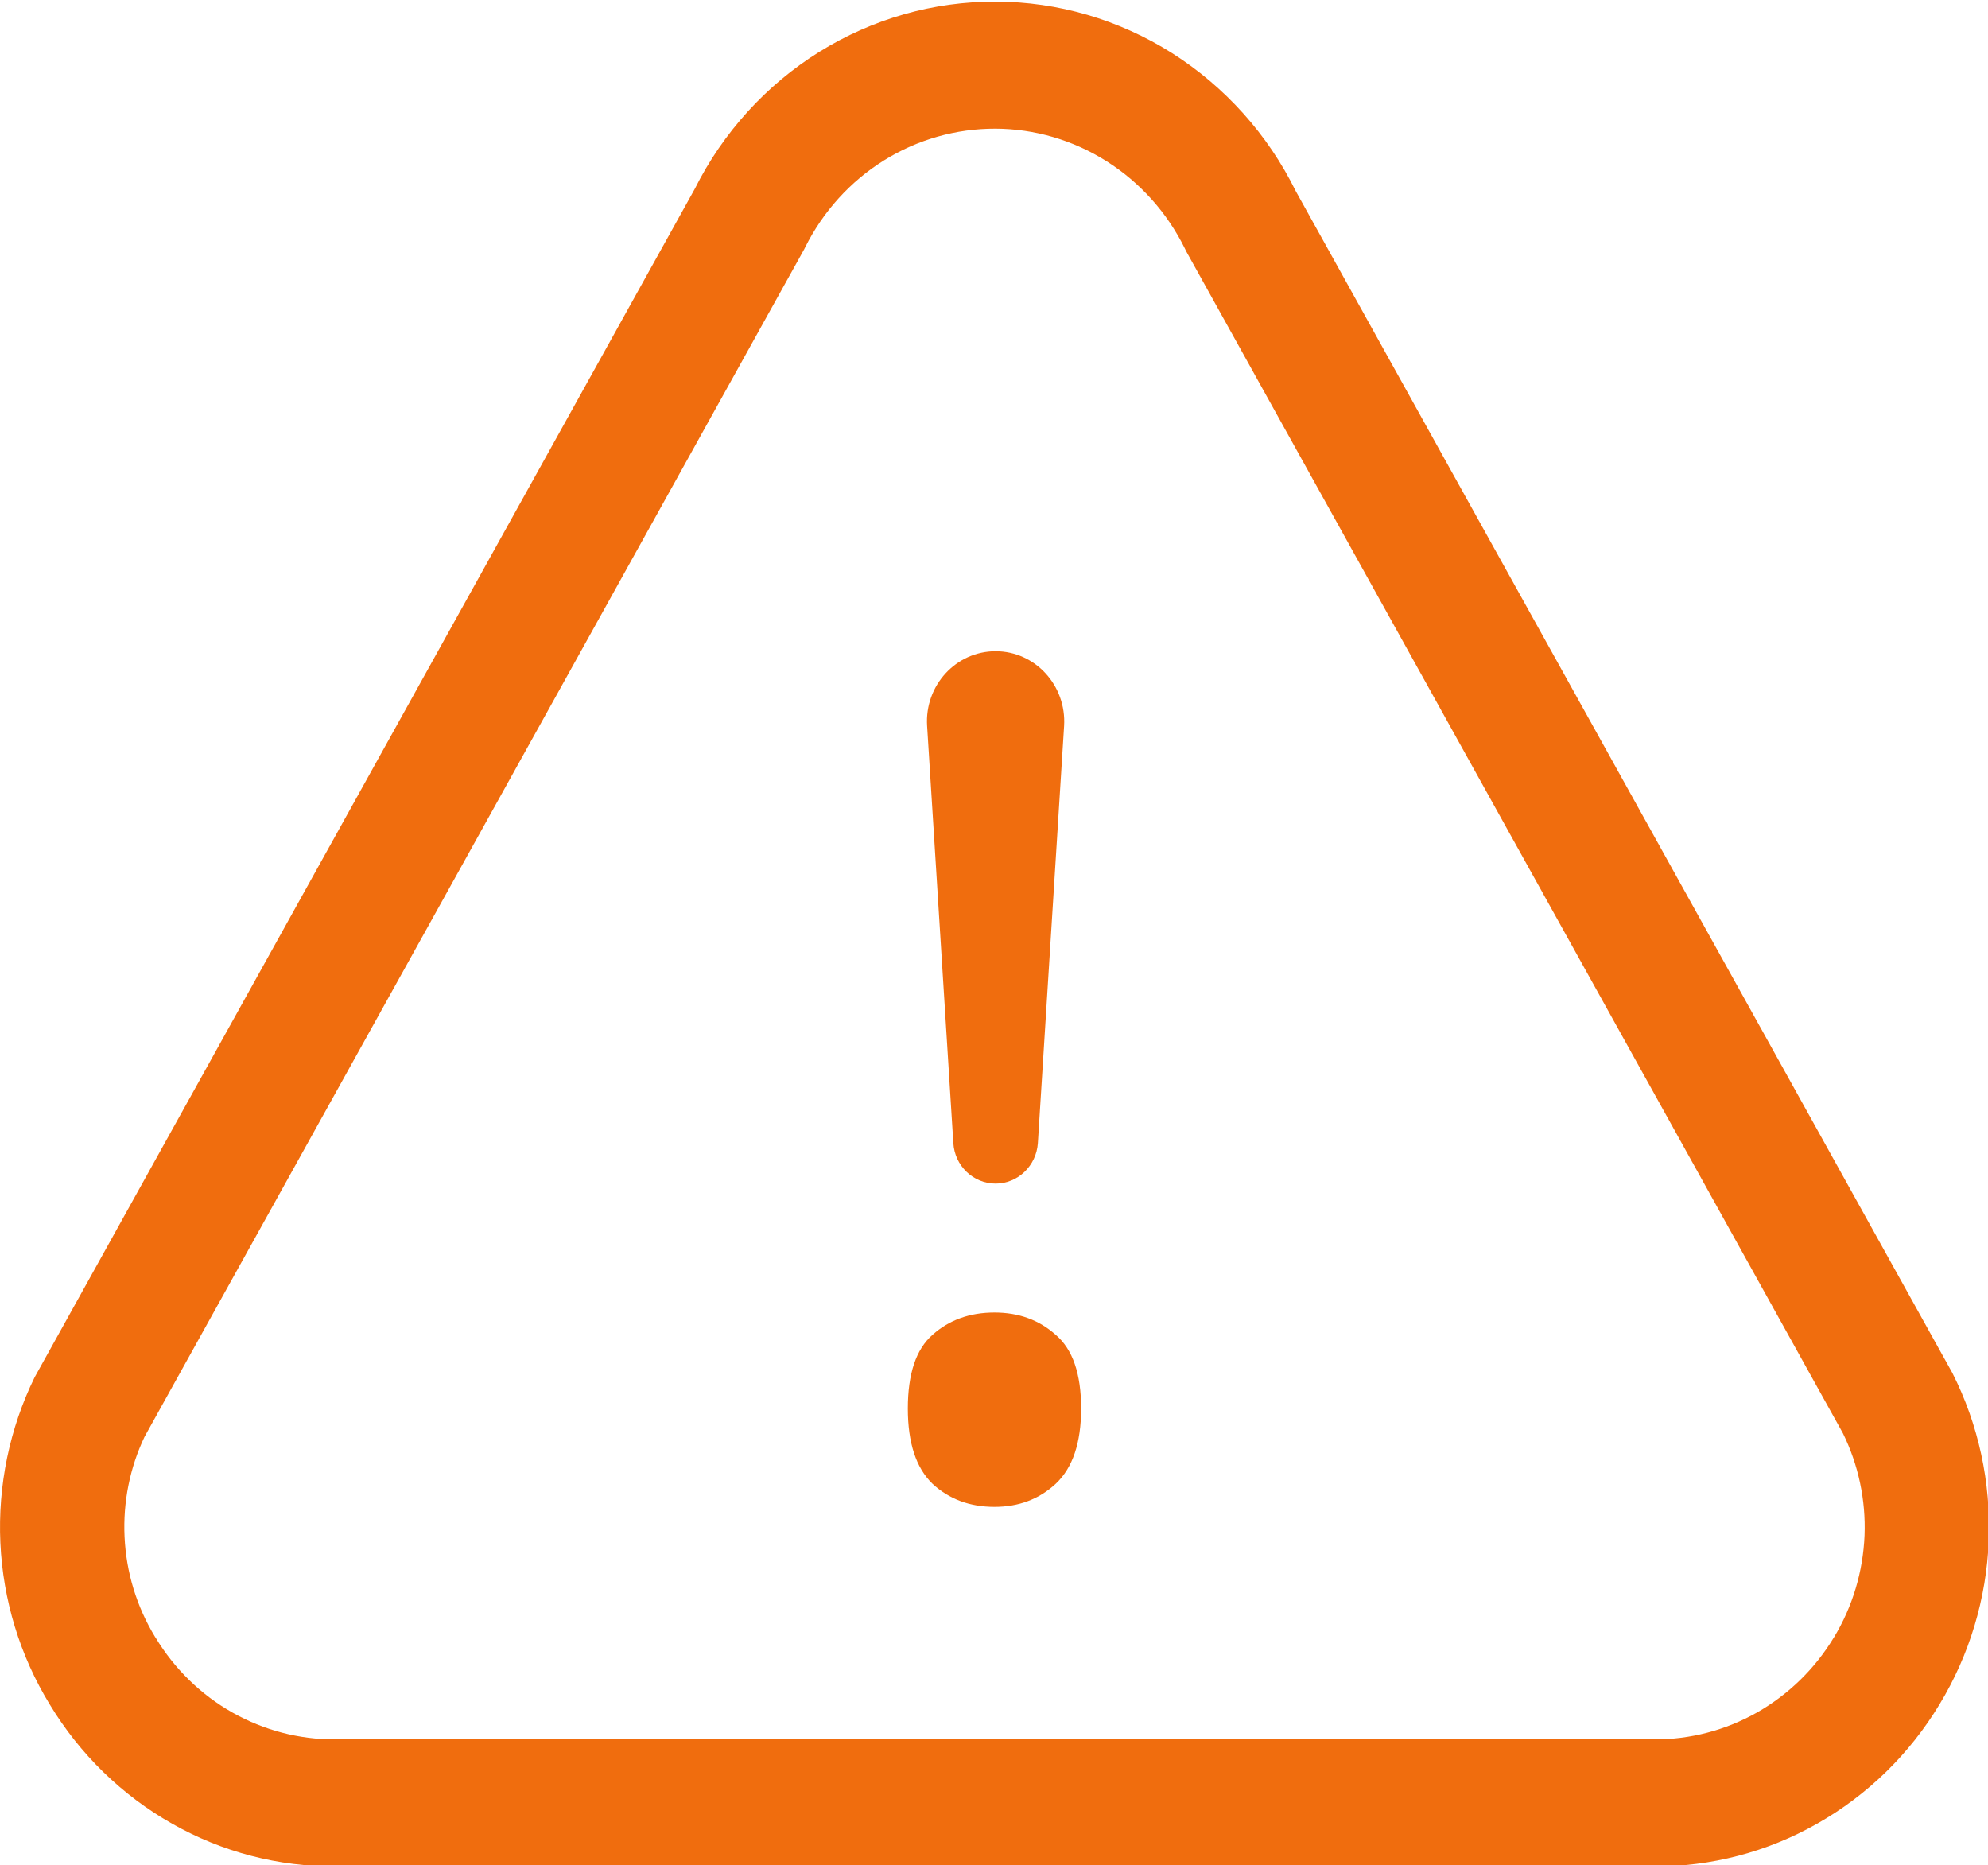
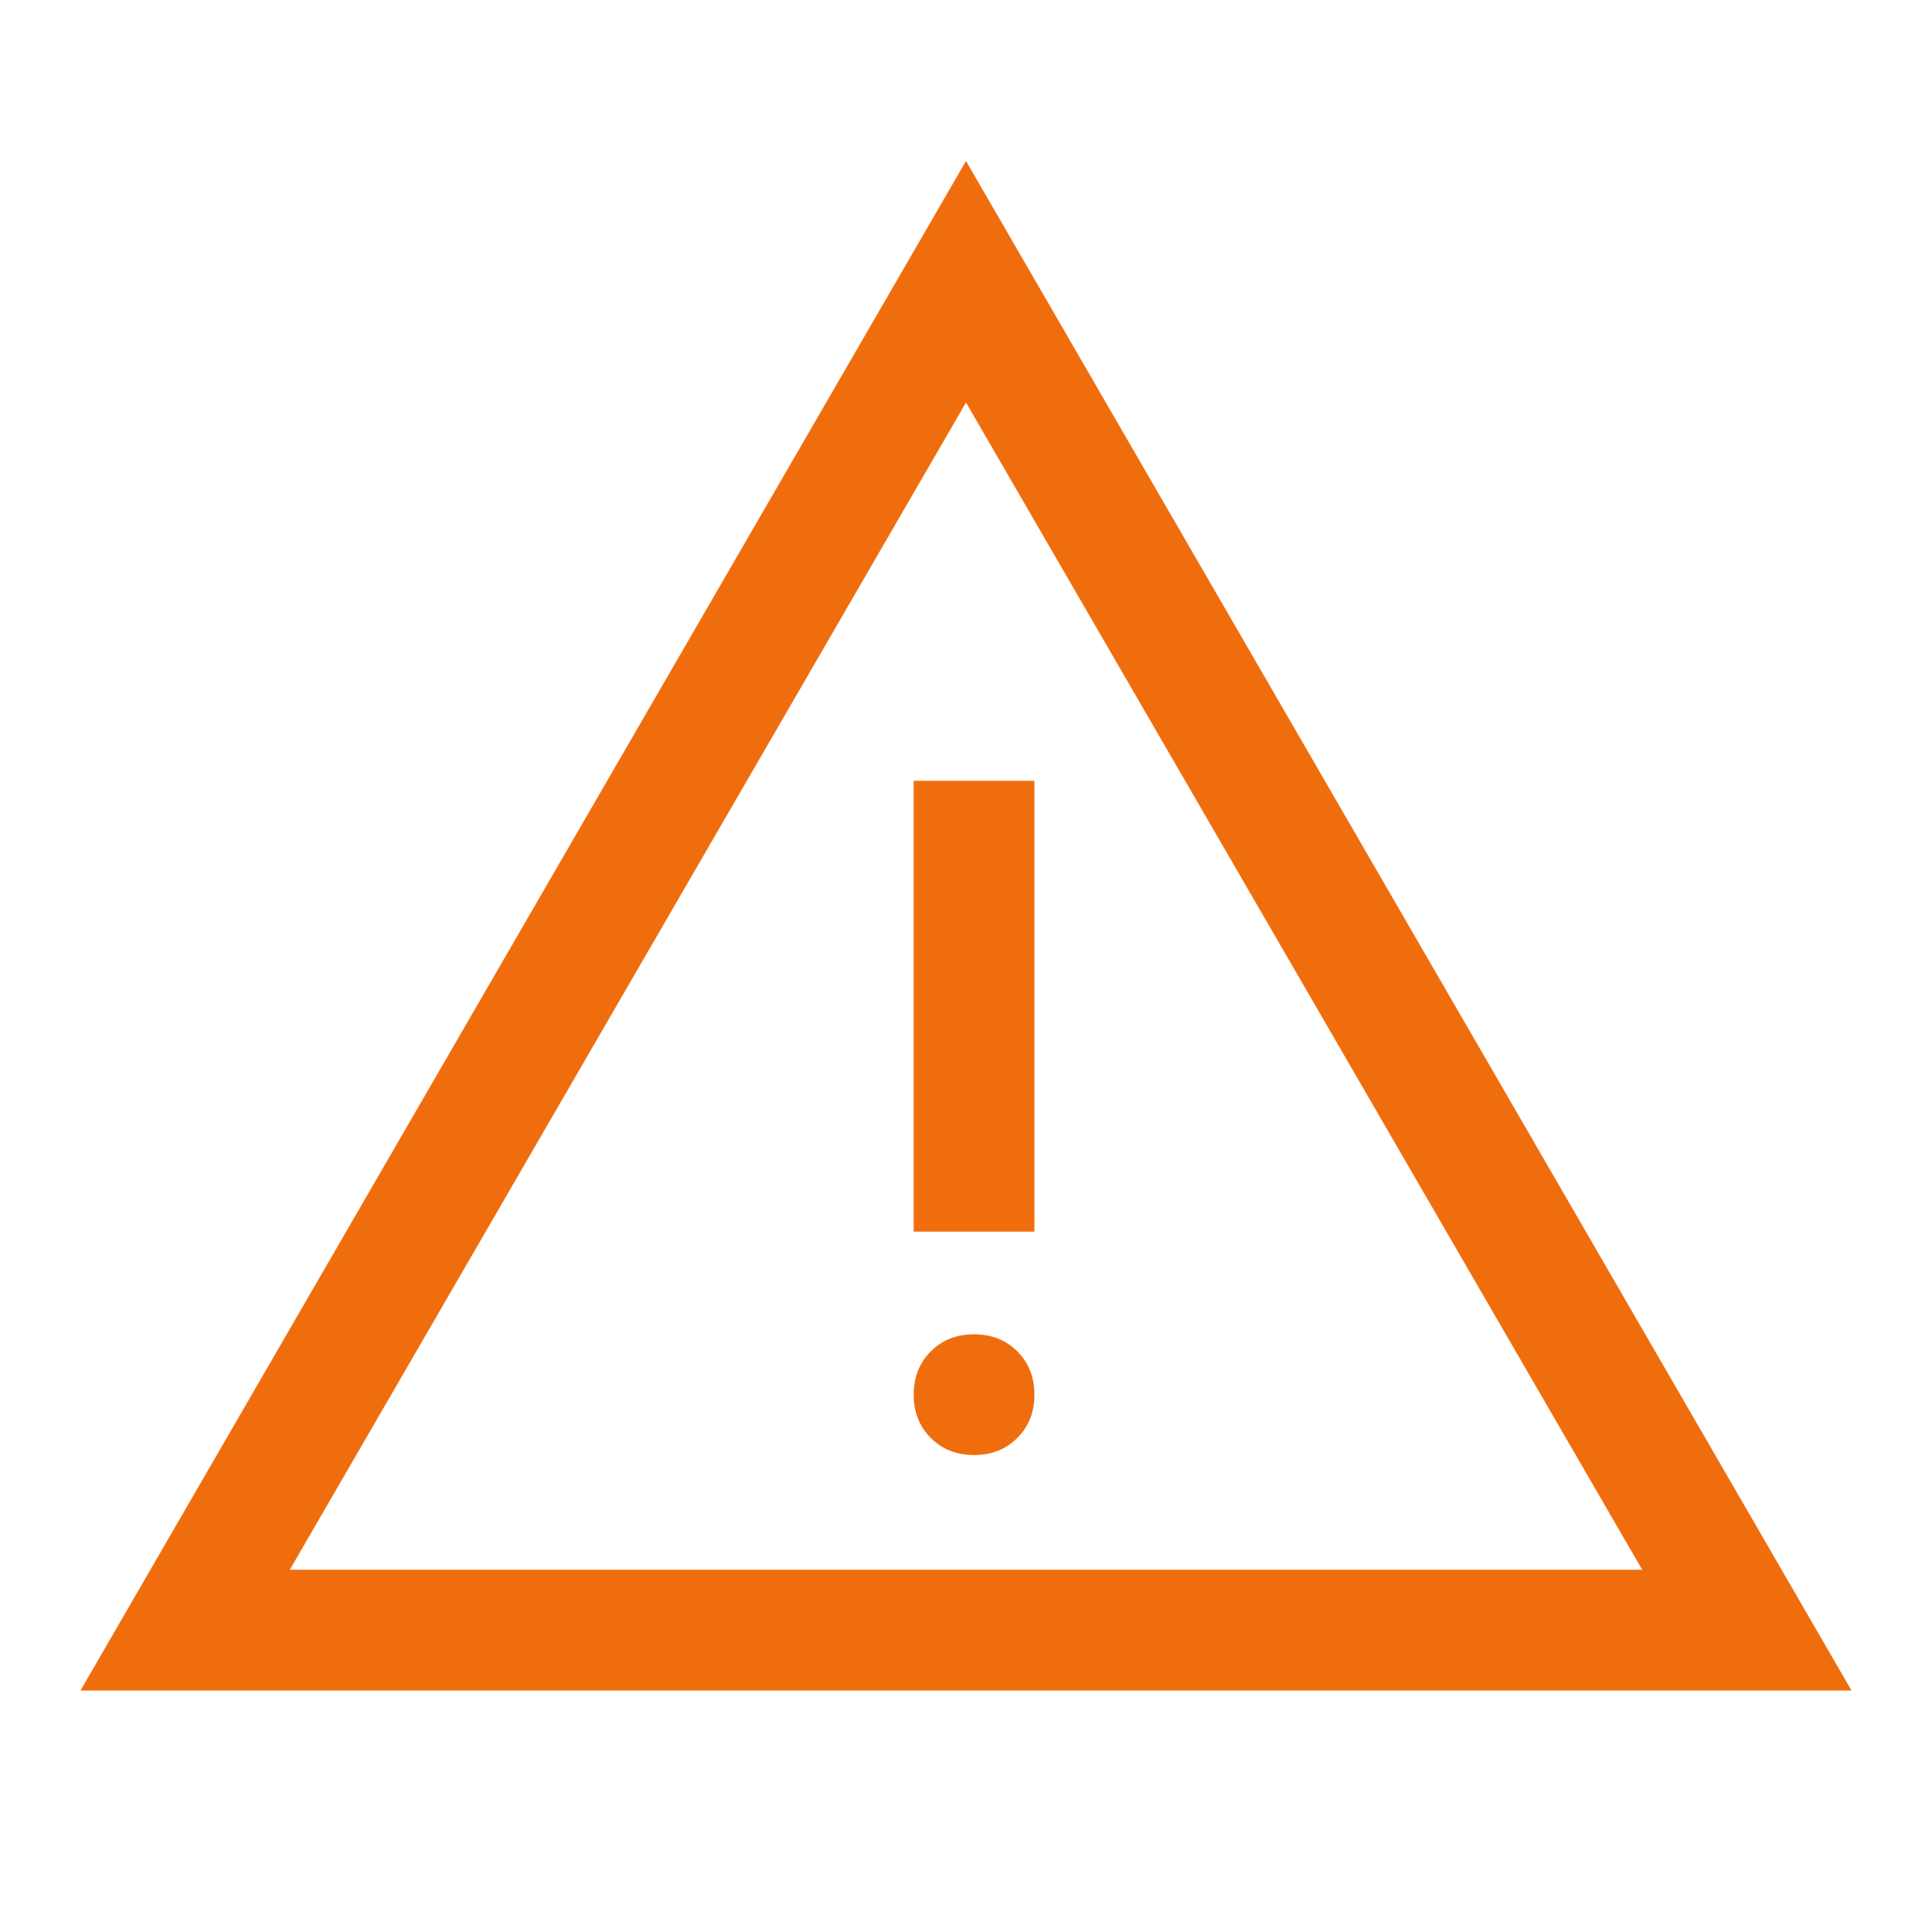
- <svg xmlns="http://www.w3.org/2000/svg" fill="none">
-   <path fill-rule="evenodd" clip-rule="evenodd" d="M13.307 13.99C13.596 13.992 13.881 13.917 14.134 13.774C14.387 13.63 14.6 13.423 14.752 13.171L14.753 13.17C14.903 12.922 14.987 12.64 14.999 12.35C15.01 12.065 14.95 11.783 14.825 11.528L9.542 2.021L9.531 1.998C9.389 1.71 9.171 1.467 8.902 1.297C8.633 1.127 8.324 1.036 8.008 1.035C7.691 1.034 7.381 1.122 7.111 1.29C6.841 1.458 6.622 1.7 6.478 1.987L6.468 2.007L1.163 11.556C1.044 11.806 0.989 12.083 1.002 12.361C1.015 12.647 1.1 12.924 1.248 13.167L1.251 13.171C1.403 13.423 1.616 13.631 1.869 13.774C2.122 13.917 2.407 13.992 2.696 13.99L2.702 13.99L13.307 13.99ZM0.279 11.077L5.588 1.521C5.816 1.065 6.164 0.683 6.591 0.417C7.019 0.151 7.51 0.011 8.011 0.013C8.512 0.014 9.002 0.158 9.428 0.427C9.854 0.697 10.199 1.081 10.424 1.538L15.706 11.044C15.916 11.459 16.016 11.923 15.998 12.39C15.98 12.857 15.843 13.312 15.602 13.709C15.36 14.11 15.021 14.44 14.618 14.668C14.215 14.897 13.762 15.015 13.301 15.012H2.702C2.241 15.015 1.787 14.897 1.384 14.668C0.981 14.44 0.642 14.11 0.4 13.709C0.161 13.318 0.024 12.87 0.003 12.409C-0.018 11.948 0.077 11.489 0.279 11.077Z" fill="#F06D0E" />
-   <path d="M8.349 9.194C8.337 9.377 8.188 9.52 8.009 9.52C7.829 9.52 7.68 9.377 7.669 9.194L7.458 5.839C7.437 5.514 7.69 5.238 8.009 5.238C8.328 5.238 8.58 5.514 8.56 5.839L8.349 9.194ZM7.303 11.329C7.303 11.05 7.369 10.852 7.502 10.736C7.635 10.617 7.801 10.557 8 10.557C8.195 10.557 8.359 10.617 8.492 10.736C8.629 10.852 8.697 11.05 8.697 11.329C8.697 11.605 8.629 11.807 8.492 11.935C8.359 12.058 8.195 12.12 8 12.12C7.801 12.12 7.635 12.058 7.502 11.935C7.369 11.807 7.303 11.605 7.303 11.329Z" fill="#F06D0E" />
+ <svg xmlns="http://www.w3.org/2000/svg" fill="#F06D0E" viewBox="0 0 48 48">
+   <path d="M2 42 24 4l22 38Zm5.2-3h33.6L24 10Zm17-2.85q.65 0 1.075-.425.425-.425.425-1.075 0-.65-.425-1.075-.425-.425-1.075-.425-.65 0-1.075.425Q22.7 34 22.7 34.65q0 .65.425 1.075.425.425 1.075.425Zm-1.5-5.55h3V19.4h-3Zm1.3-6.1Z" />
</svg>
